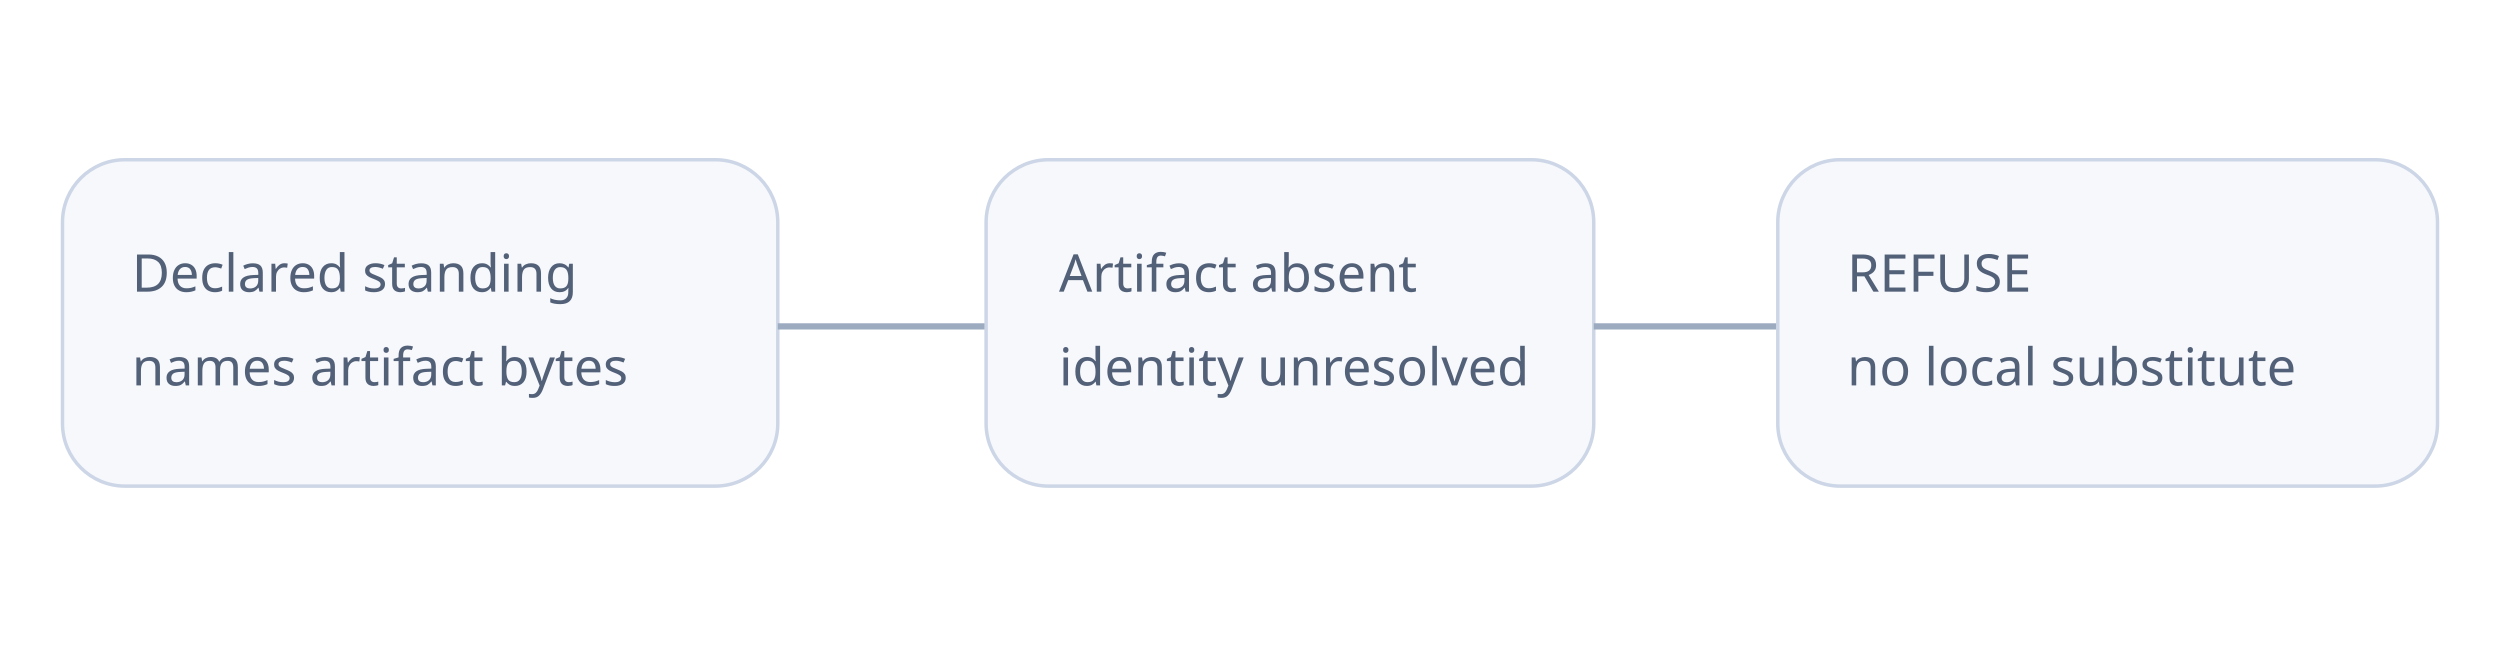
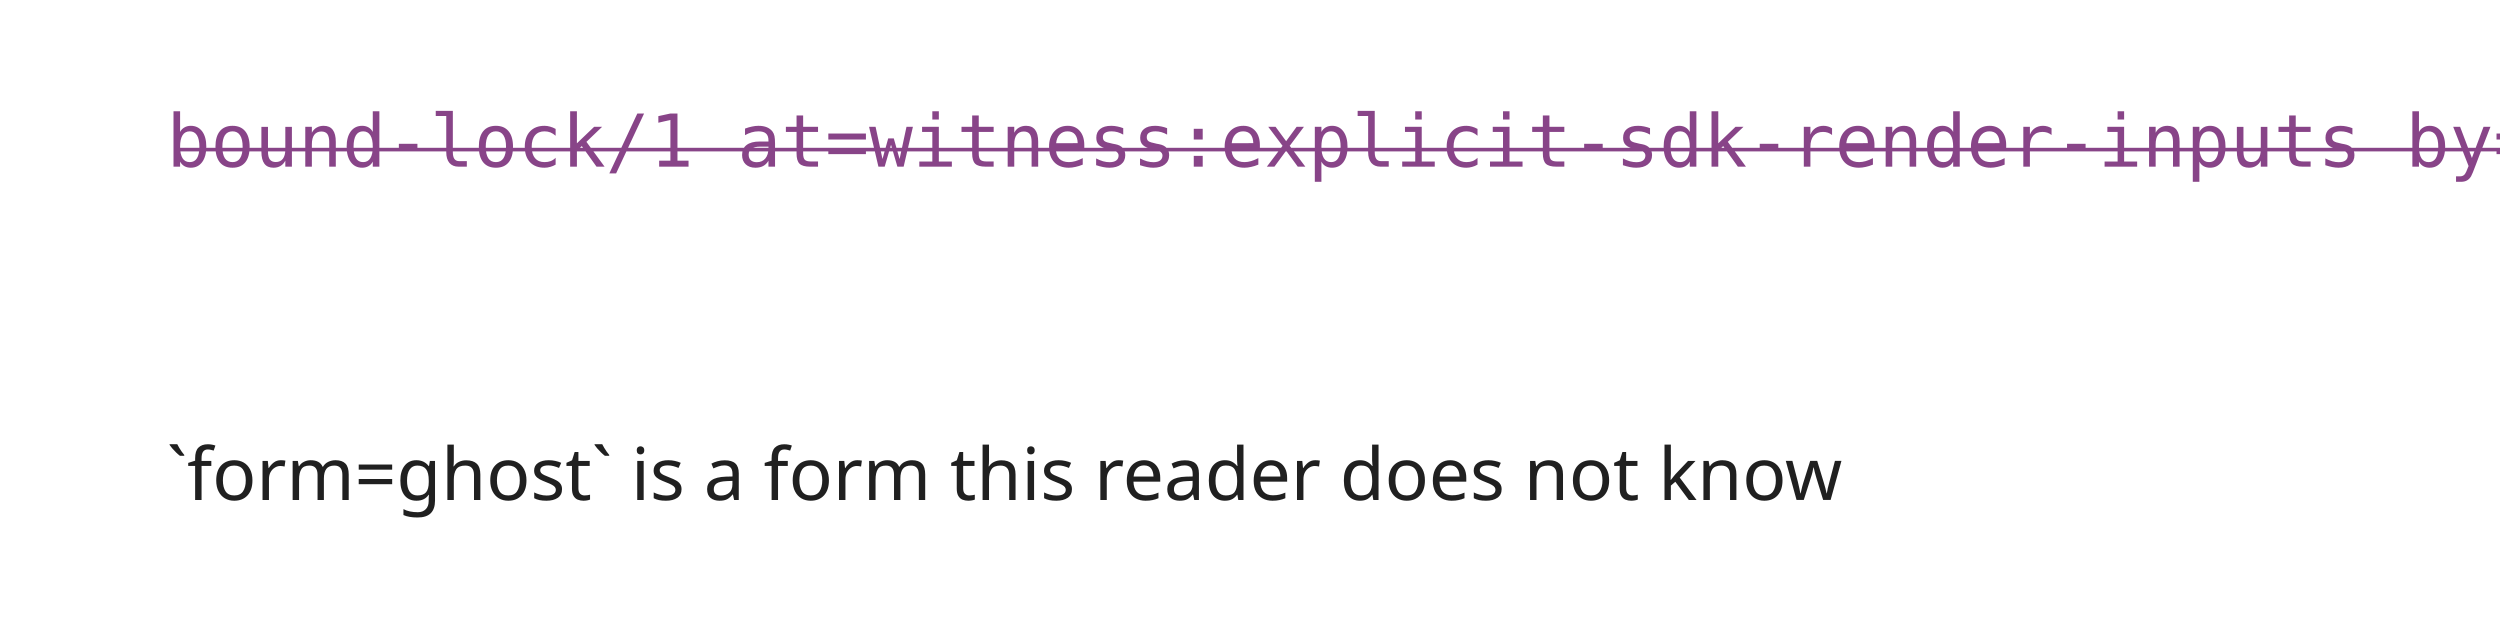
- <svg xmlns="http://www.w3.org/2000/svg" viewBox="0 0 720 190" role="img" aria-label="A missing declared artifact is refused without substituting local bytes">
-   <style>text{font:15px ui-sans-serif,system-ui,sans-serif;fill:#526078}rect{fill:#f6f8fc;stroke:#ccd6e6}path{fill:none;stroke:#9dabc0;stroke-width:1.8}@media(prefers-color-scheme:dark){text{fill:#b7c6dd}rect{fill:#111d30;stroke:#334660}}</style>
-   <rect x="18" y="46" width="206" height="94" rx="18" />
-   <text x="38" y="84">Declared standing</text>
-   <text x="38" y="111">names artifact bytes</text>
-   <path d="M224 94H284" />
-   <rect x="284" y="46" width="175" height="94" rx="18" />
-   <text x="305" y="84">Artifact absent</text>
-   <text x="305" y="111">identity unresolved</text>
-   <path d="M459 94H512" />
-   <rect x="512" y="46" width="190" height="94" rx="18" />
-   <text x="532" y="84">REFUSE</text>
-   <text x="532" y="111">no local substitute</text>
+ <svg xmlns="http://www.w3.org/2000/svg" viewBox="0 0 480 120" width="480" height="120" role="img" aria-label="Refused input: bound-lock/1 at=witness:explicit-sdk-render-inputs by=target form=ghost measure=count role=reads scope=reading/unknown-form value=1..2. Reason: `form=ghost` is a form this reader does not know ">
+   <style>
+ text{font:14px sans-serif;fill:#202020}.cross{fill:#884488}
+ .asked{font:14px monospace;fill:#884488;text-decoration:line-through}
+ </style>
+   <text class="cross" x="12" y="32" />
+   <text class="asked" x="32" y="32">bound-lock/1 at=witness:explicit-sdk-render-inputs by=target form=ghost measure=count role=reads scope=reading/unknown-form value=1..2</text>
+   <text x="32" y="96">`form=ghost` is a form this reader does not know
+ </text>
</svg>
